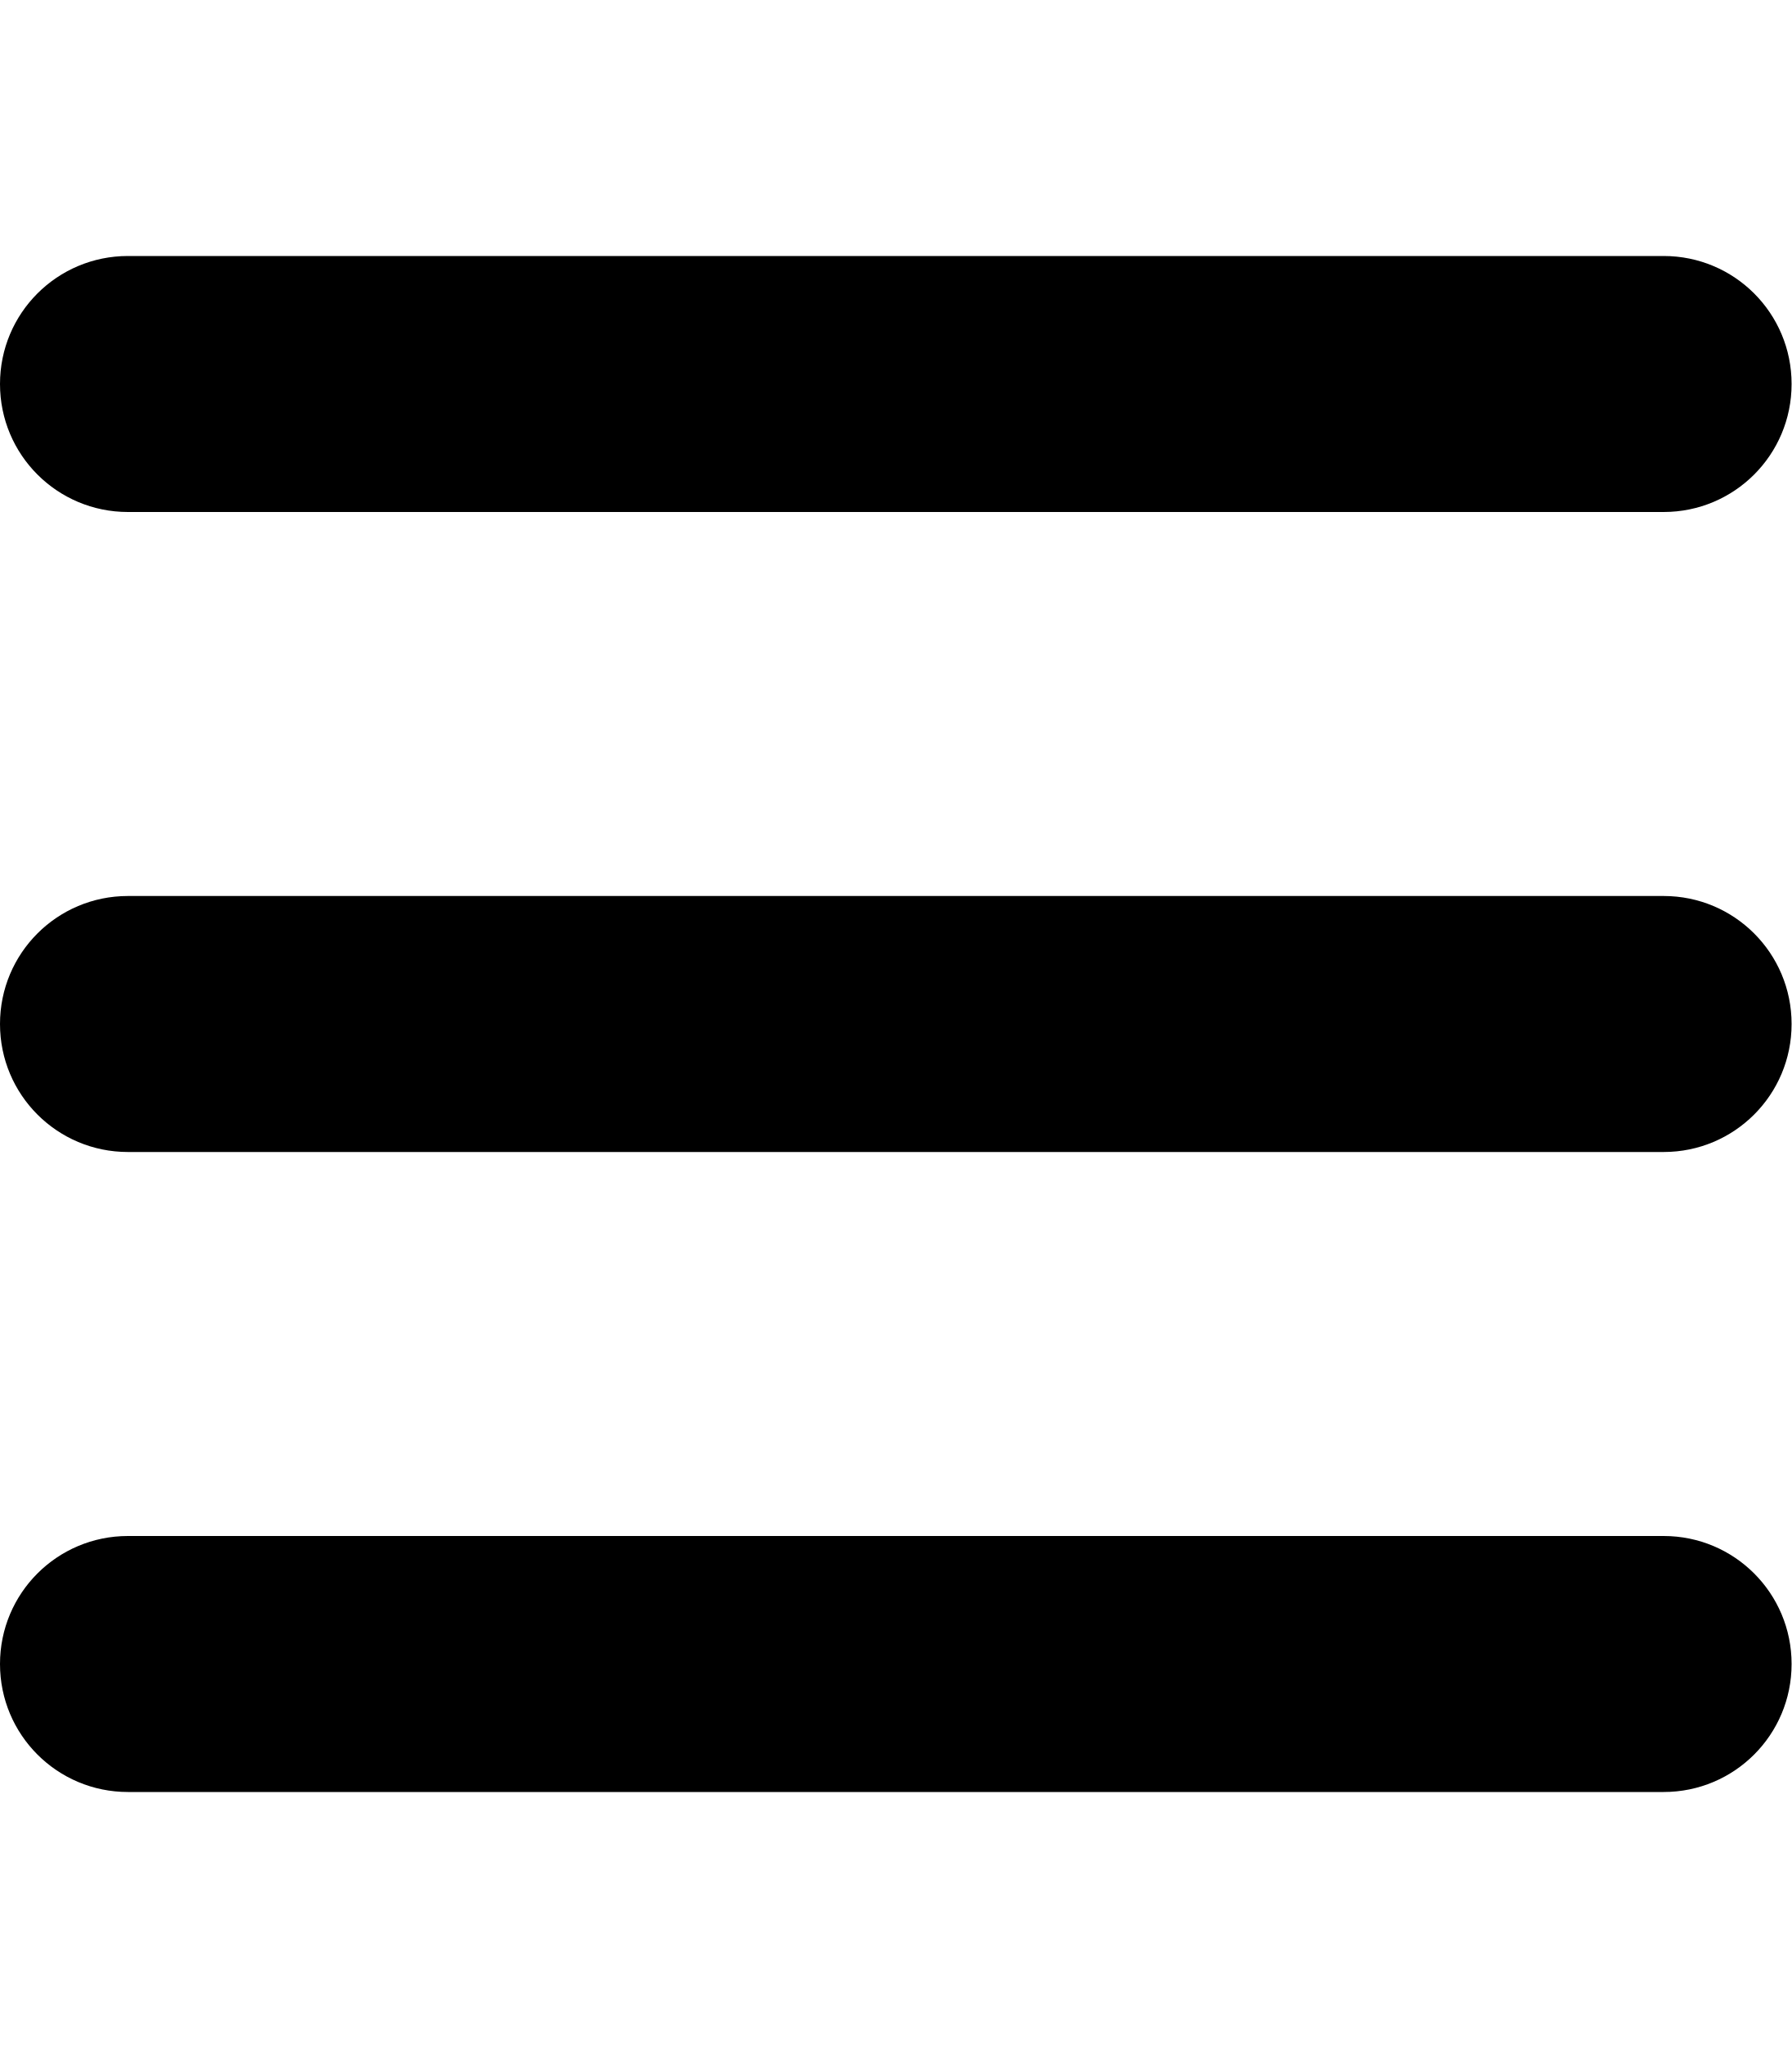
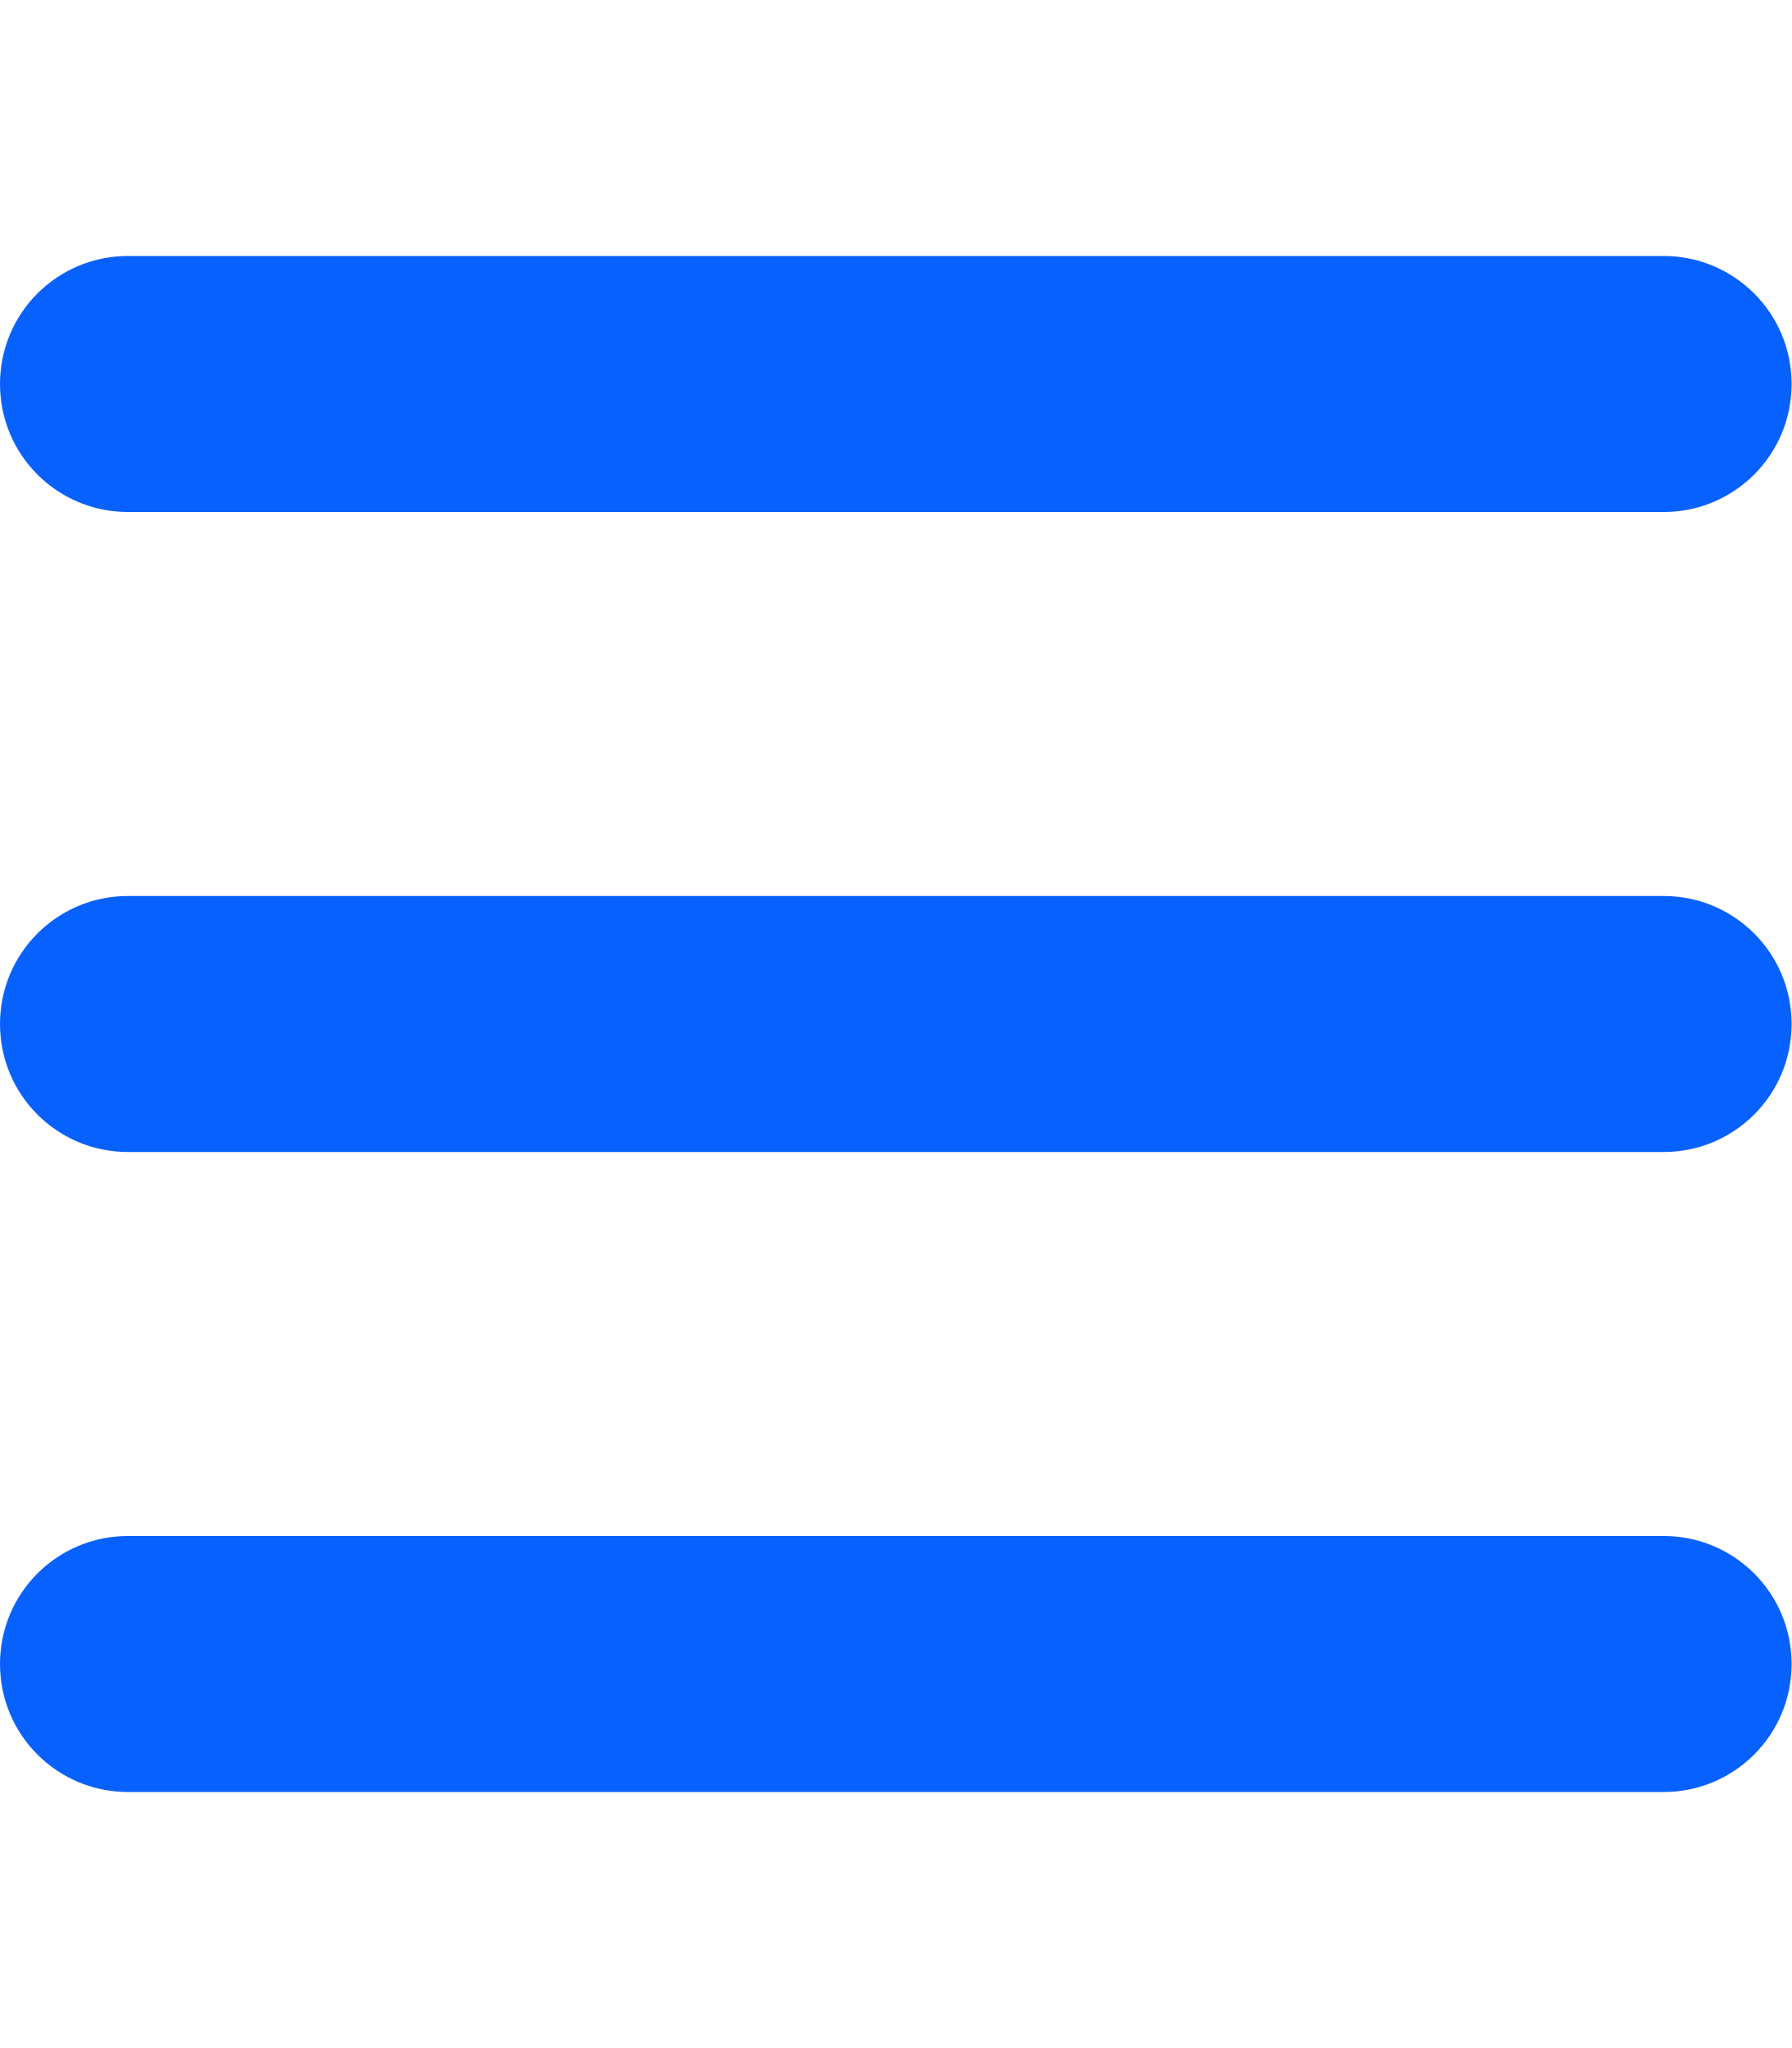
<svg xmlns="http://www.w3.org/2000/svg" viewBox="0 0 448 512">
-   <path d="M0 96C0 78.3 14.3 64 32 64H416c17.7 0 32 14.3 32 32s-14.3 32-32 32H32C14.3 128 0 113.7 0 96zM0 256c0-17.7 14.3-32 32-32H416c17.7 0 32 14.3 32 32s-14.3 32-32 32H32c-17.7 0-32-14.3-32-32zM448 416c0 17.7-14.3 32-32 32H32c-17.7 0-32-14.3-32-32s14.3-32 32-32H416c17.7 0 32 14.3 32 32z" />
+   <path fill="#0661fe" d="M0 96C0 78.3 14.3 64 32 64H416c17.7 0 32 14.3 32 32s-14.3 32-32 32H32C14.3 128 0 113.7 0 96zM0 256c0-17.7 14.3-32 32-32H416c17.7 0 32 14.3 32 32s-14.3 32-32 32H32c-17.7 0-32-14.3-32-32zM448 416c0 17.7-14.3 32-32 32H32c-17.7 0-32-14.3-32-32s14.3-32 32-32H416c17.7 0 32 14.3 32 32z" />
</svg>
